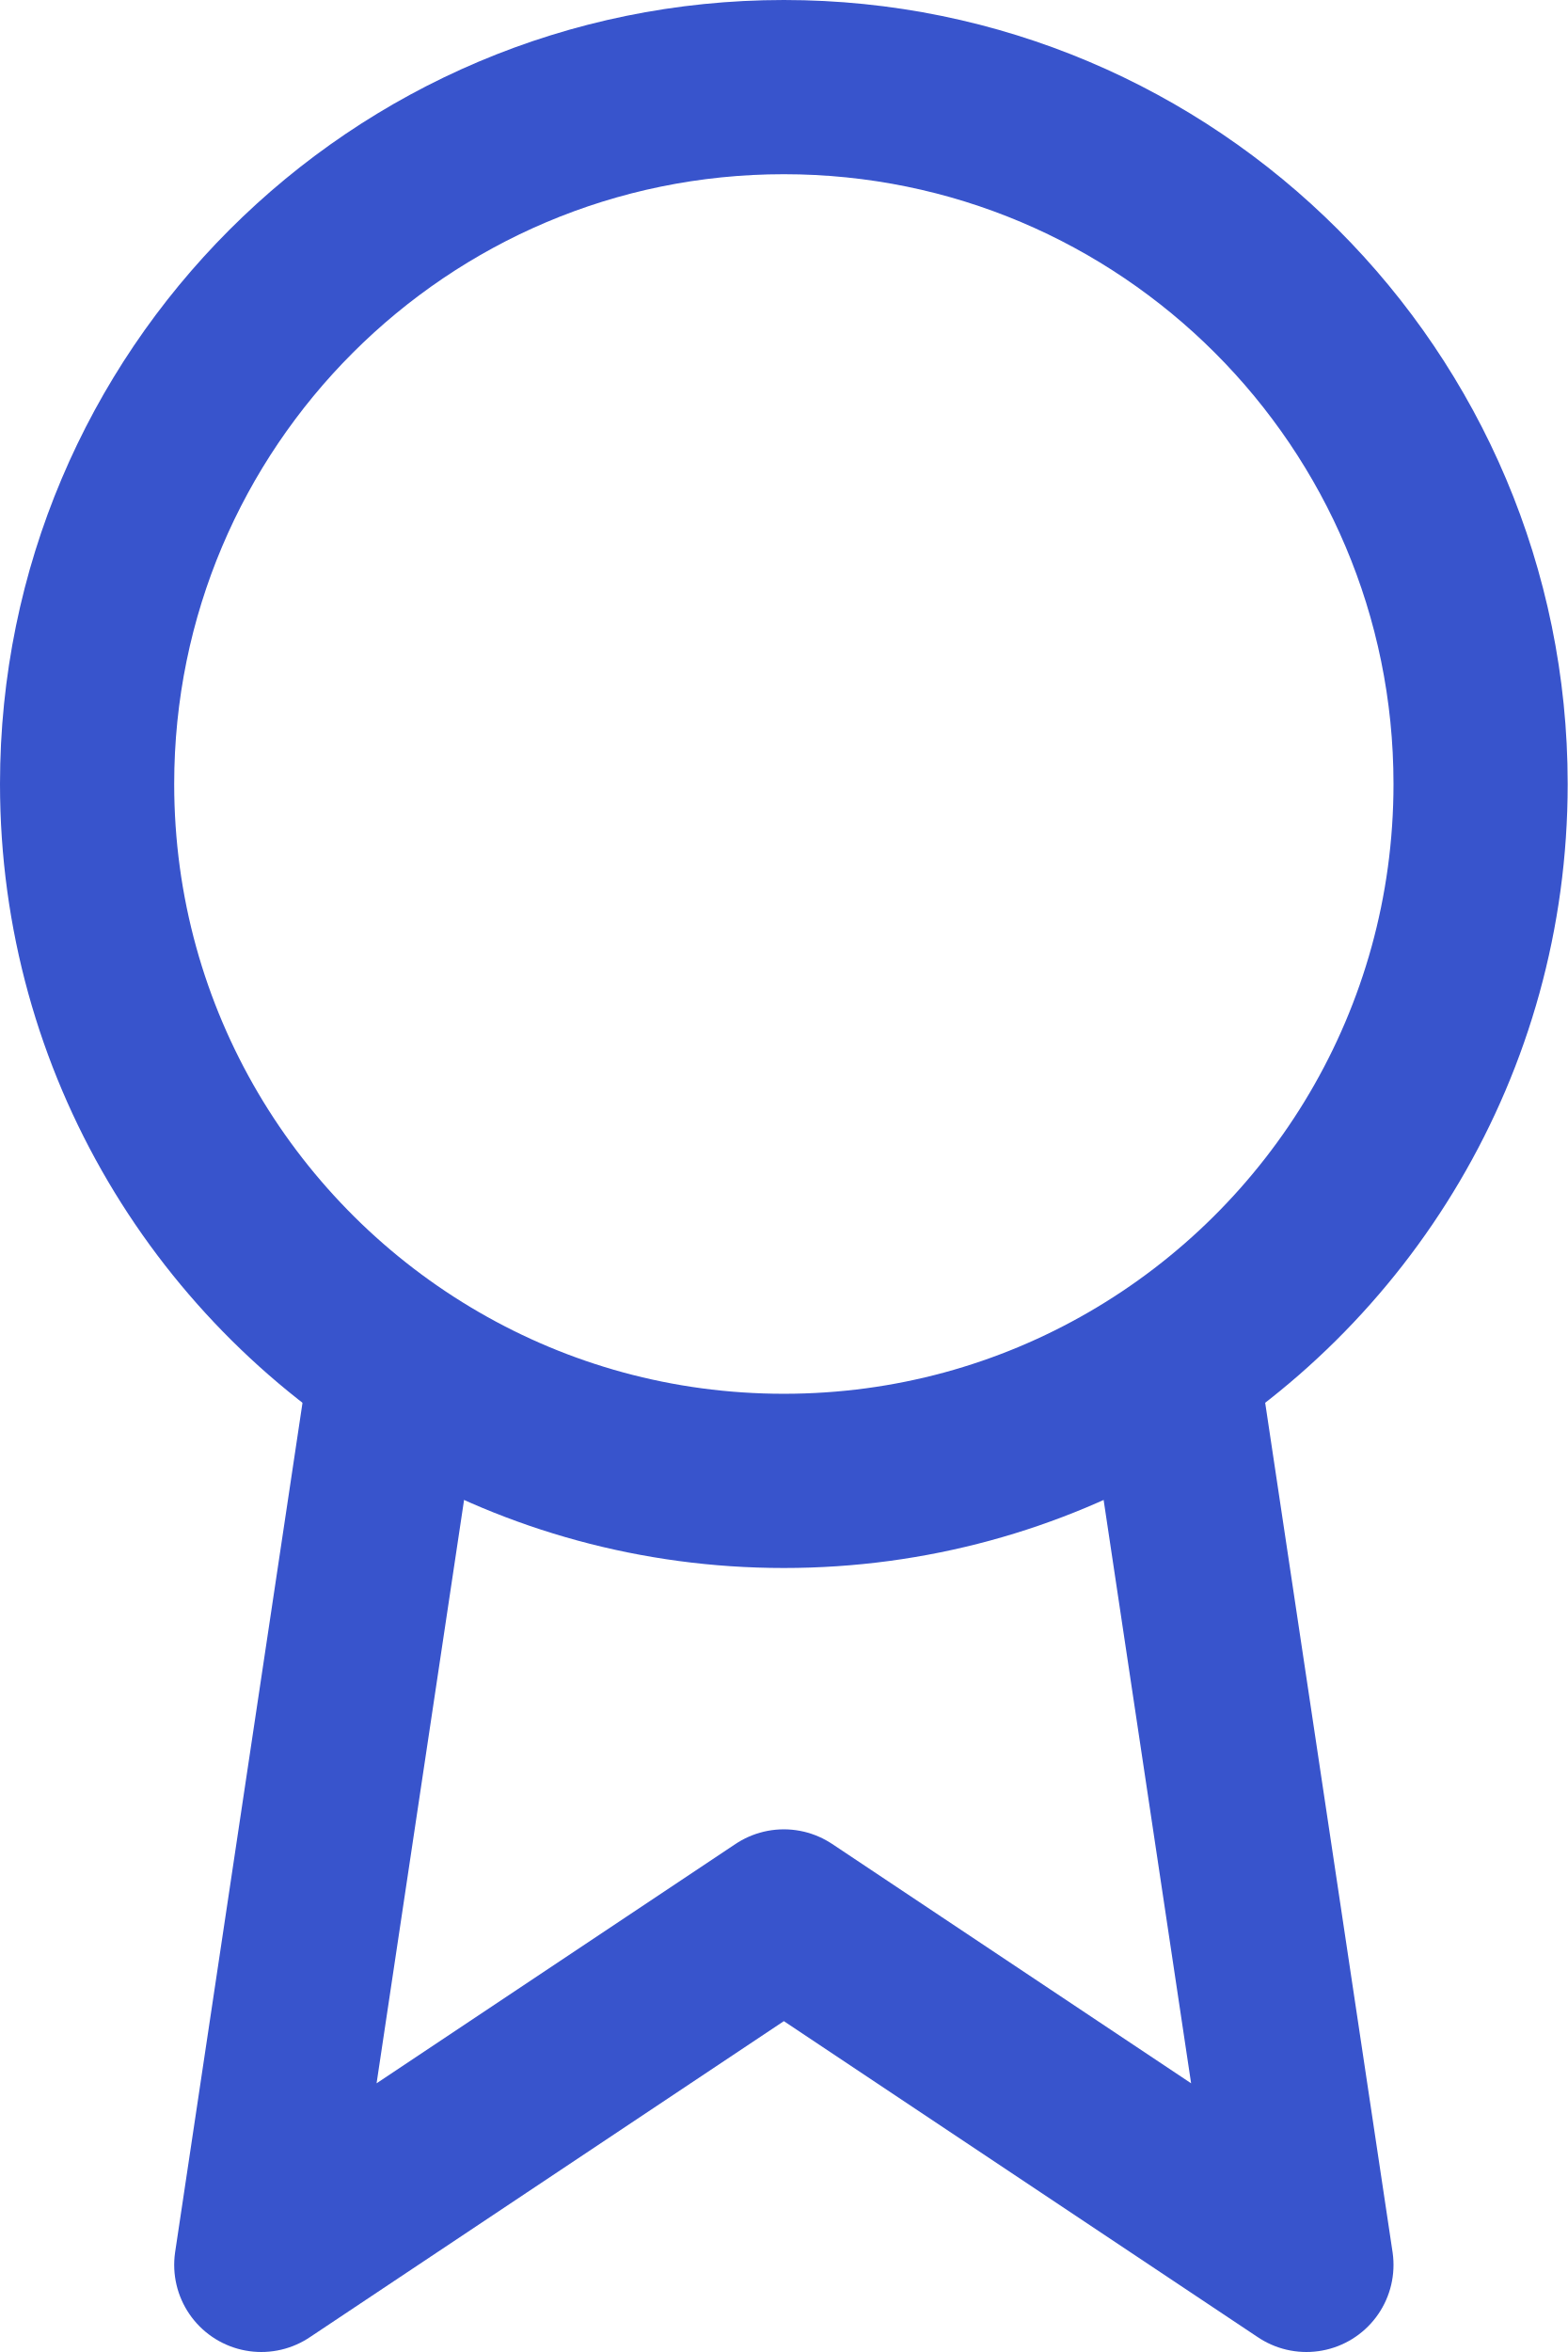
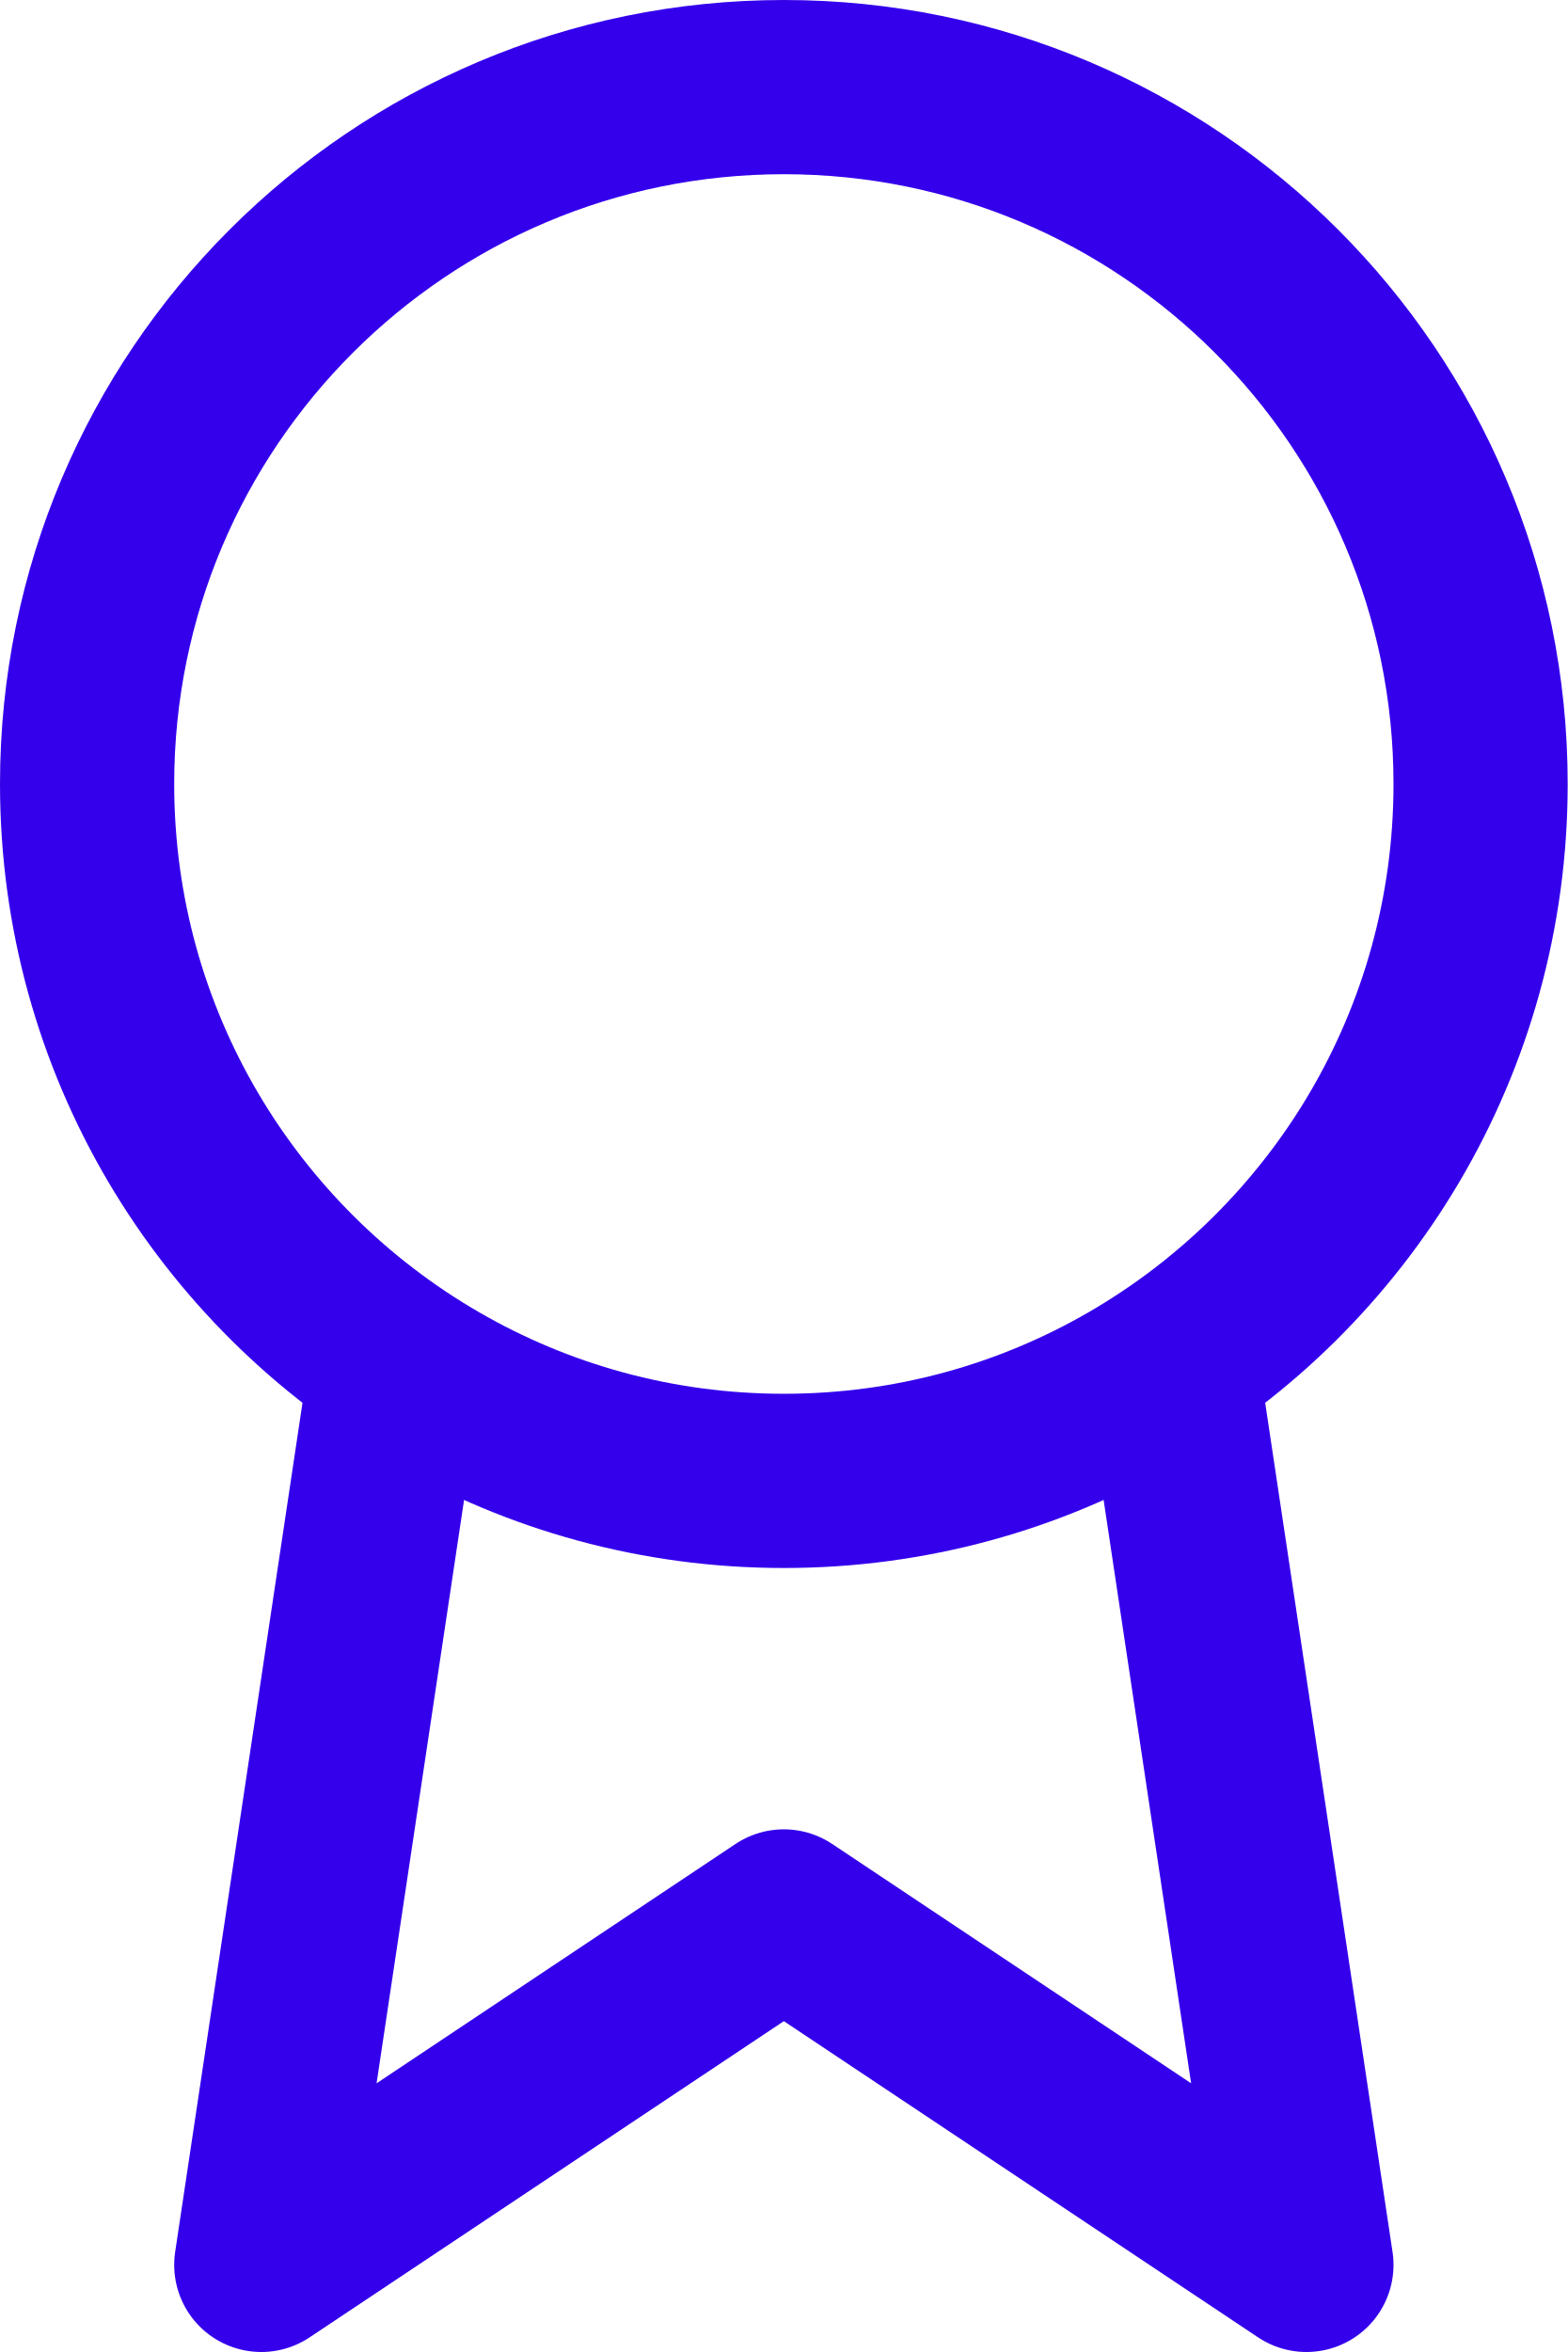
<svg xmlns="http://www.w3.org/2000/svg" width="18" height="27" viewBox="0 17 18 27" fill="none">
-   <path d="M4.5 33L3 43L9 39L15 43L13.5 33" stroke="#3854CC" stroke-width="2" stroke-linejoin="round" />
-   <path d="M1 26C1 21.582 4.582 18 9 18C13.418 18 17 21.582 17 26C17 28.96 15.393 31.546 12.999 32.93C11.824 33.61 10.459 34 9 34C7.541 34 6.176 33.61 5.001 32.93C2.607 31.546 1 28.96 1 26Z" stroke="#3854CC" stroke-width="2" />
+   <path d="M4.5 33L3 43L9 39L15 43L13.5 33" stroke="#3400EC" stroke-width="2" stroke-linejoin="round" />
+   <path d="M1 26C1 21.582 4.582 18 9 18C13.418 18 17 21.582 17 26C17 28.96 15.393 31.546 12.999 32.93C11.824 33.61 10.459 34 9 34C7.541 34 6.176 33.61 5.001 32.93C2.607 31.546 1 28.96 1 26Z" stroke="#3400EC" stroke-width="2" />
</svg>
